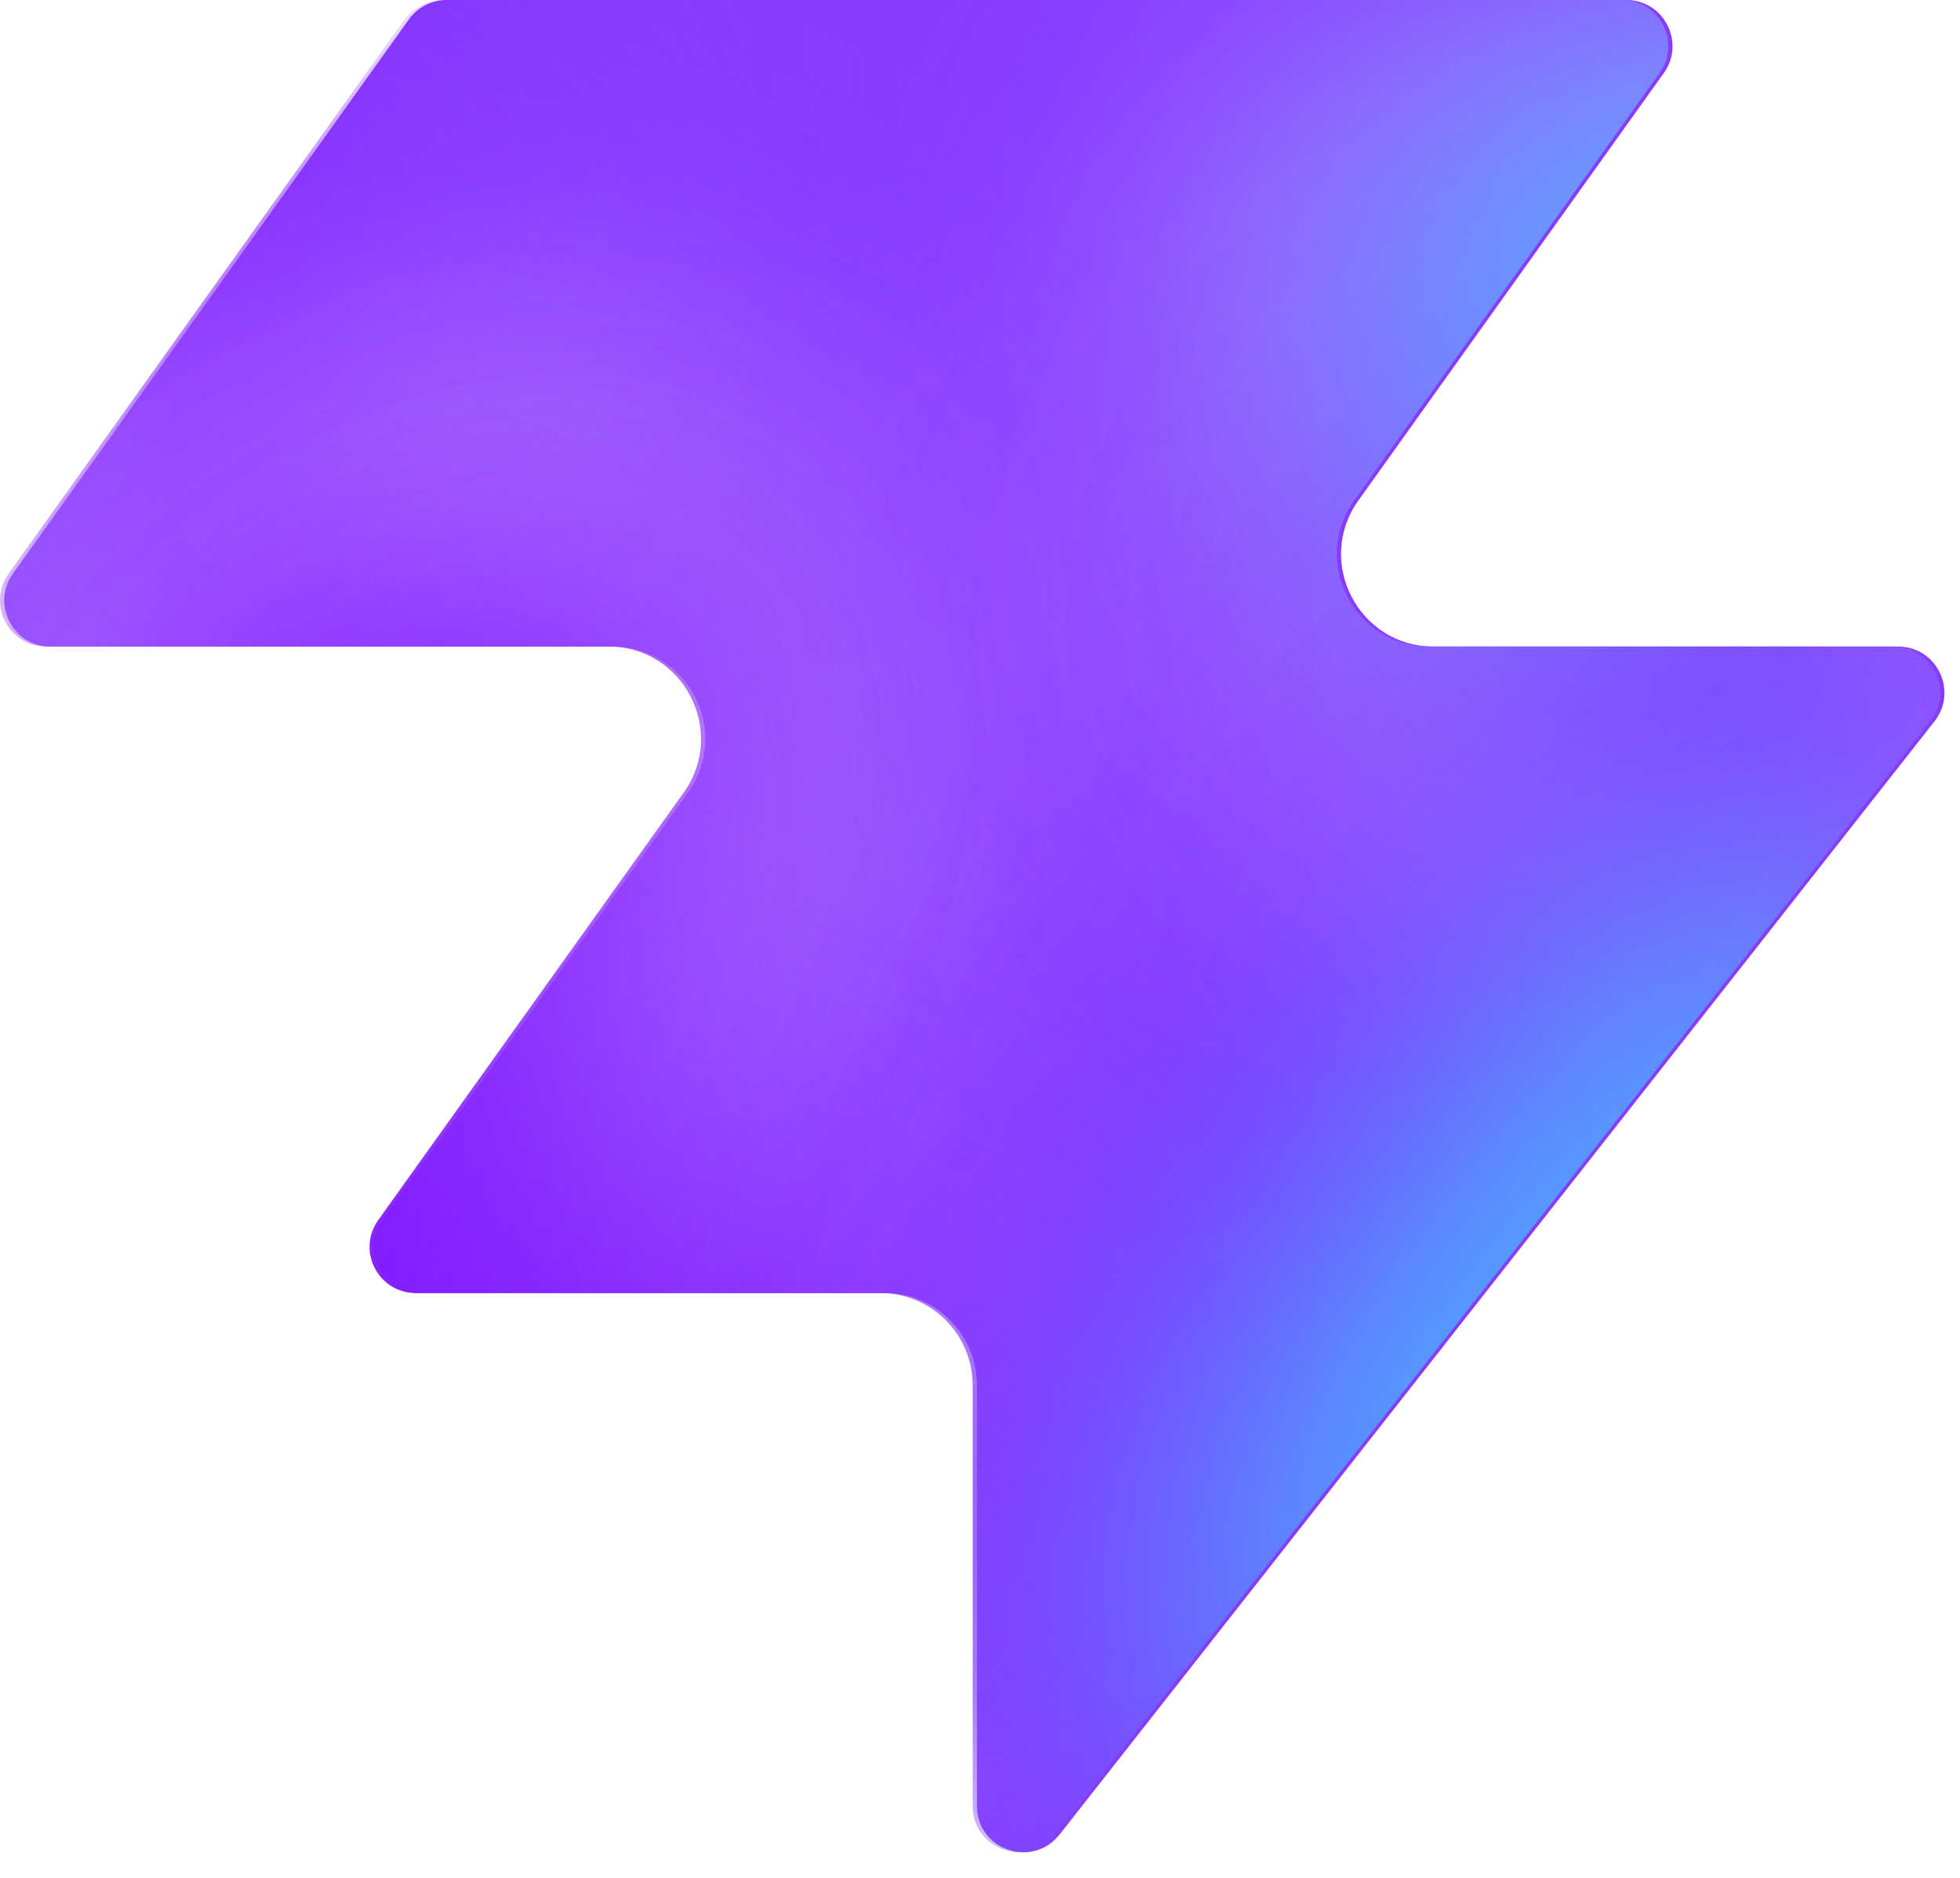
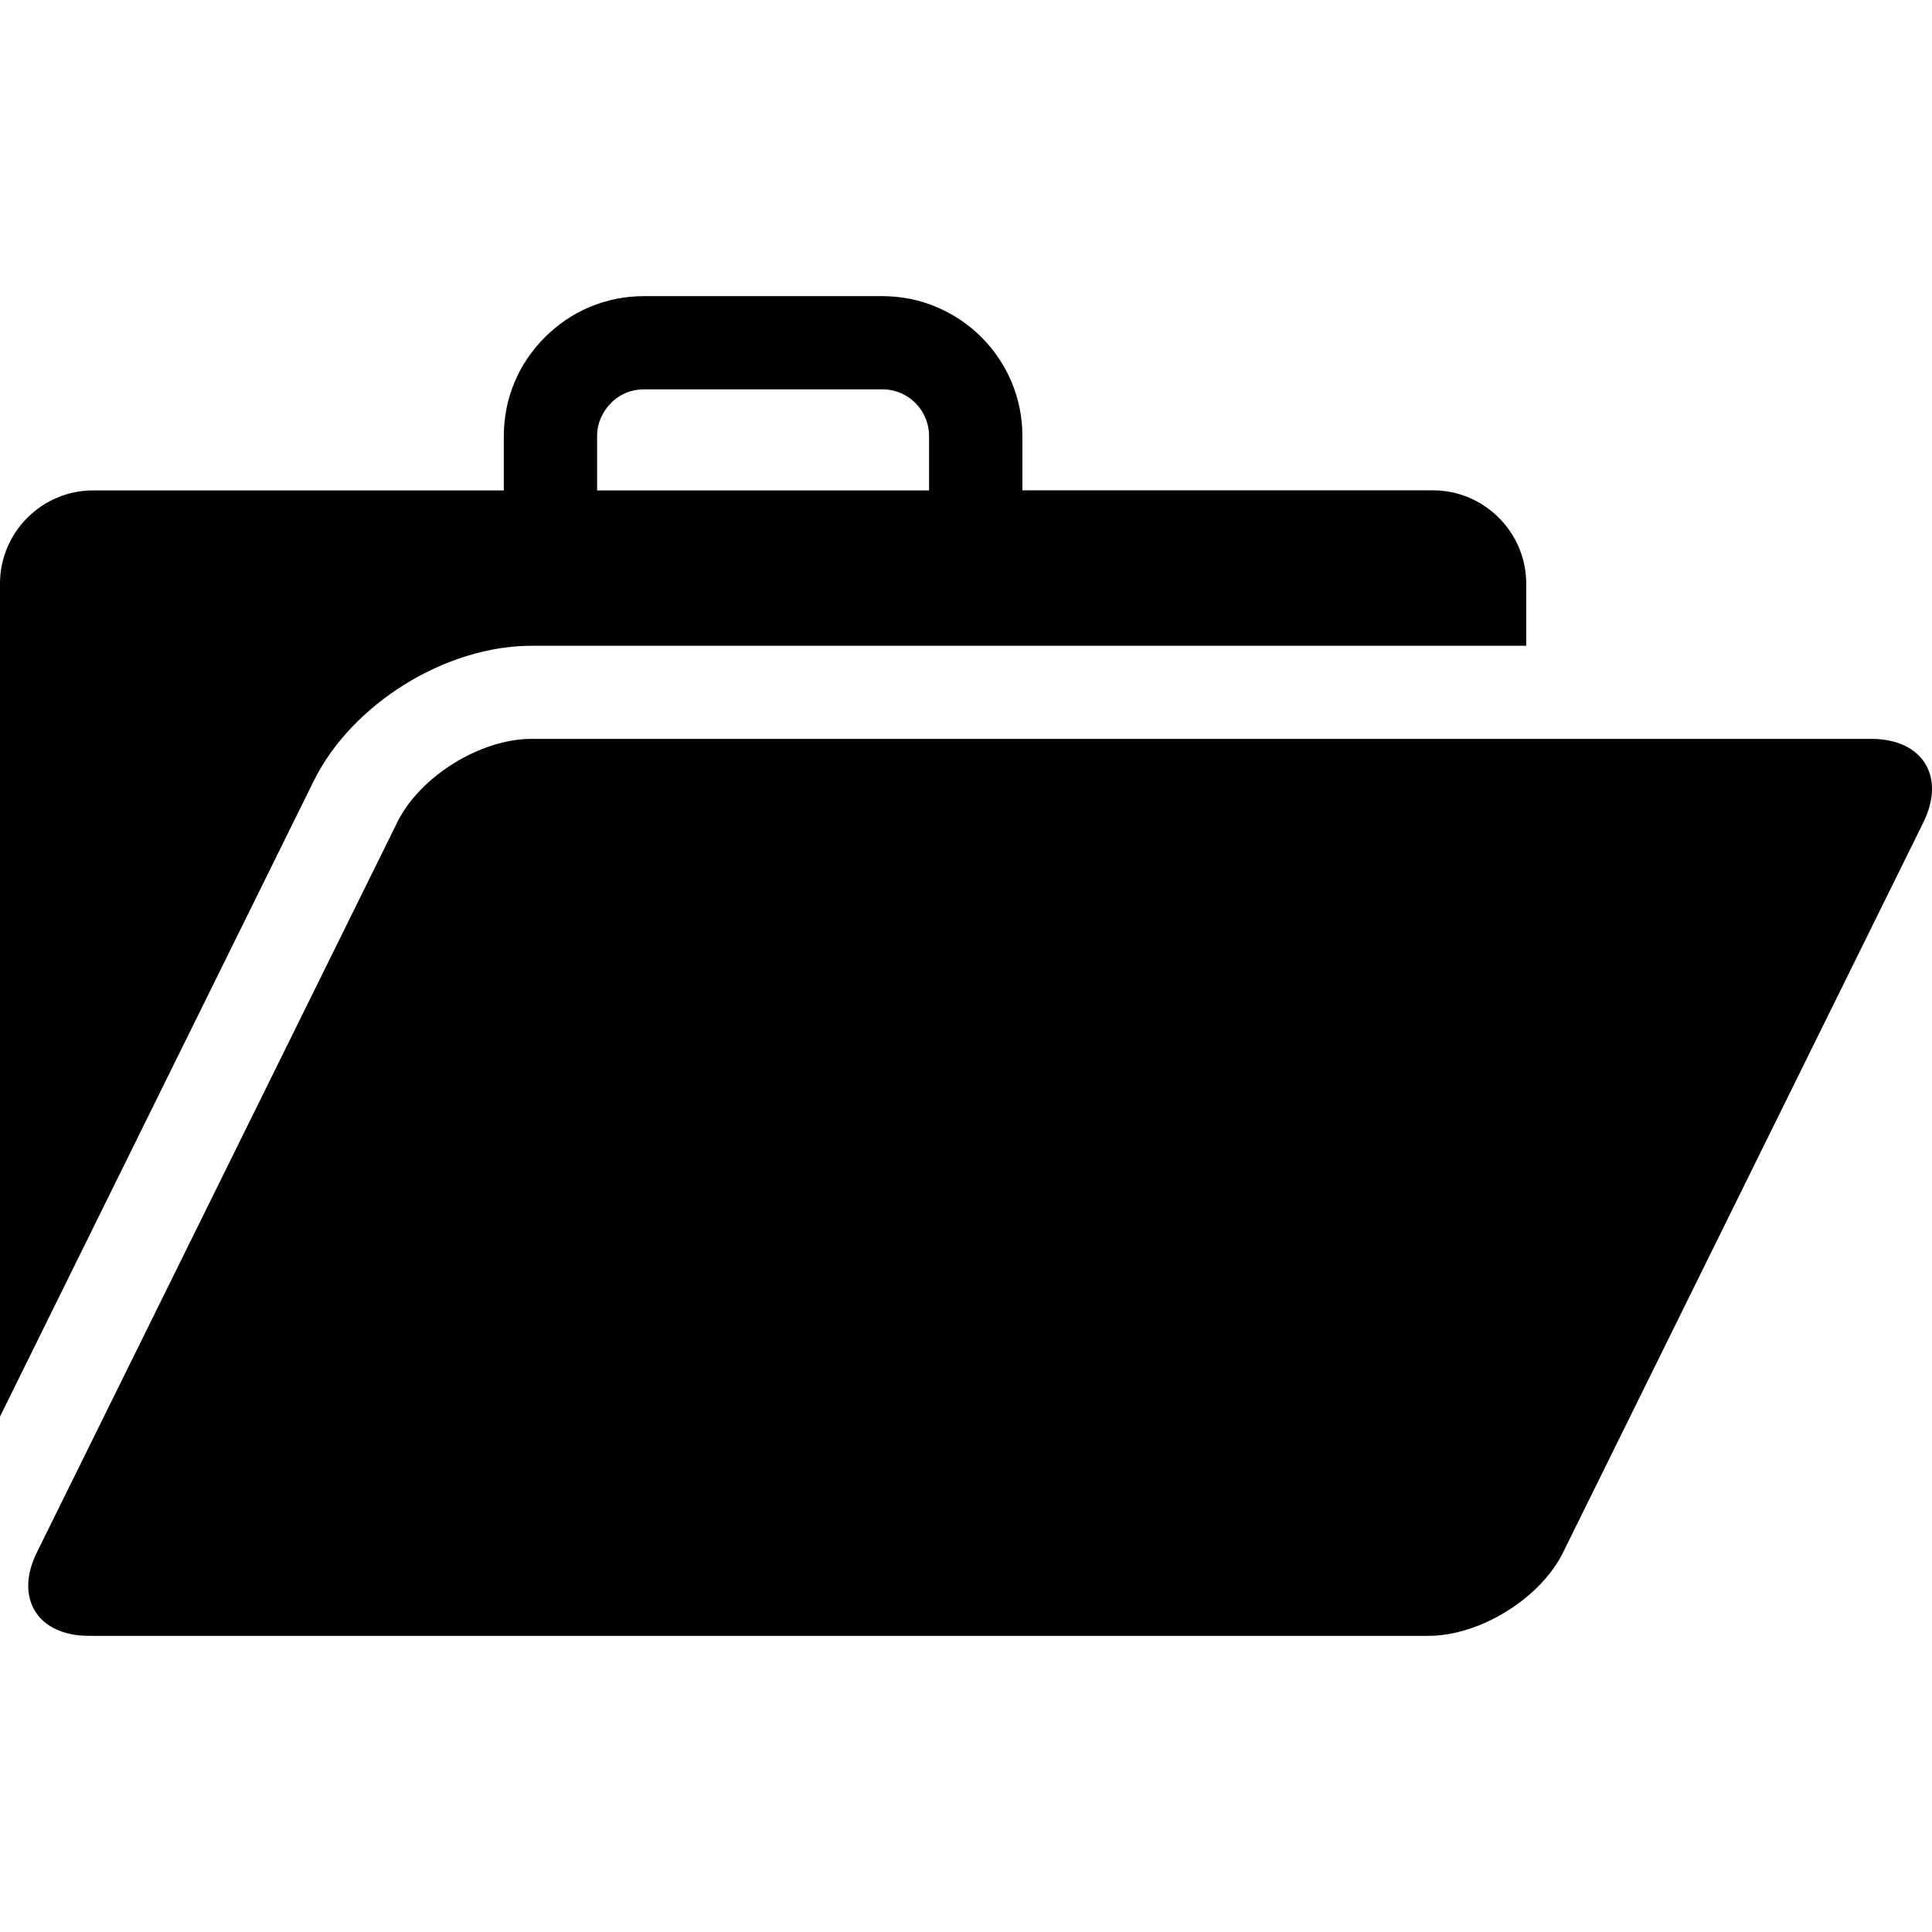
- <svg xmlns="http://www.w3.org/2000/svg" width="48" height="46" fill="none" viewBox="0 0 48 46">
-   <path fill="#863bff" d="M25.946 44.938c-.664.845-2.021.375-2.021-.698V33.937a2.26 2.26 0 0 0-2.262-2.262H10.287c-.92 0-1.456-1.04-.92-1.788l7.48-10.471c1.07-1.497 0-3.578-1.842-3.578H1.237c-.92 0-1.456-1.04-.92-1.788L10.013.474c.214-.297.556-.474.92-.474h28.894c.92 0 1.456 1.04.92 1.788l-7.48 10.471c-1.07 1.498 0 3.579 1.842 3.579h11.377c.943 0 1.473 1.088.89 1.83L25.947 44.94z" style="fill:#863bff;fill:color(display-p3 .525 .23 1);fill-opacity:1" />
-   <mask id="a" width="48" height="46" x="0" y="0" maskUnits="userSpaceOnUse" style="mask-type:alpha">
-     <path fill="#000" d="M25.842 44.938c-.664.844-2.021.375-2.021-.698V33.937a2.26 2.26 0 0 0-2.262-2.262H10.183c-.92 0-1.456-1.04-.92-1.788l7.48-10.471c1.07-1.498 0-3.579-1.842-3.579H1.133c-.92 0-1.456-1.04-.92-1.787L9.91.473c.214-.297.556-.474.92-.474h28.894c.92 0 1.456 1.04.92 1.788l-7.48 10.471c-1.07 1.498 0 3.578 1.842 3.578h11.377c.943 0 1.473 1.088.89 1.832L25.843 44.94z" style="fill:#000;fill-opacity:1" />
-   </mask>
-   <g mask="url(#a)">
-     <g filter="url(#b)">
-       <ellipse cx="5.508" cy="14.704" fill="#ede6ff" rx="5.508" ry="14.704" style="fill:#ede6ff;fill:color(display-p3 .927 .903 1);fill-opacity:1" transform="matrix(.00324 1 1 -.00324 -4.47 31.516)" />
+ <svg xmlns="http://www.w3.org/2000/svg" height="800px" width="800px" version="1.1" id="Capa_1" viewBox="0 0 502.672 502.672" xml:space="preserve">
+   <g>
+     <g>
+       <g>
+         <path style="fill:#010002;" d="M138.29,168.019h258.806v-16.178c0-13.352-10.936-24.267-24.267-24.267H266.011v-14.129     c0-20.104-16.351-36.39-36.39-36.39h-62.124c-9.707,0-18.831,3.796-25.734,10.699c-6.903,6.903-10.678,15.962-10.678,25.691     v14.15H24.267C10.915,127.574,0,138.488,0,151.841v216.722l81.581-165.275C91.482,183.161,115.9,168.019,138.29,168.019z      M155.353,113.445c0-3.214,1.316-6.256,3.581-8.542c2.265-2.33,5.328-3.602,8.542-3.602h62.124     c6.709,0,12.123,5.436,12.123,12.144v14.15h-86.369V113.445z" />
+         <path style="fill:#010002;" d="M486.874,192.243H138.29c-13.331,0-29.099,9.793-34.945,21.743L9.599,403.895     c-5.91,11.929,0.194,21.722,13.525,21.722h348.584c13.331,0,29.121-9.772,34.988-21.722l93.725-189.909     C506.309,202.036,500.248,192.243,486.874,192.243z" />
+       </g>
    </g>
-     <g filter="url(#c)">
-       <ellipse cx="10.399" cy="29.851" fill="#ede6ff" rx="10.399" ry="29.851" style="fill:#ede6ff;fill:color(display-p3 .927 .903 1);fill-opacity:1" transform="matrix(.00324 1 1 -.00324 -39.328 7.883)" />
-     </g>
-     <g filter="url(#d)">
-       <ellipse cx="5.508" cy="30.487" fill="#7e14ff" rx="5.508" ry="30.487" style="fill:#7e14ff;fill:color(display-p3 .492 .077 1);fill-opacity:1" transform="rotate(89.814 -25.913 -14.639)scale(1 -1)" />
-     </g>
-     <g filter="url(#e)">
-       <ellipse cx="5.508" cy="30.599" fill="#7e14ff" rx="5.508" ry="30.599" style="fill:#7e14ff;fill:color(display-p3 .492 .077 1);fill-opacity:1" transform="rotate(89.814 -32.644 -3.334)scale(1 -1)" />
-     </g>
-     <g filter="url(#f)">
-       <ellipse cx="5.508" cy="30.599" fill="#7e14ff" rx="5.508" ry="30.599" style="fill:#7e14ff;fill:color(display-p3 .492 .077 1);fill-opacity:1" transform="matrix(.00324 1 1 -.00324 -34.34 30.47)" />
-     </g>
-     <g filter="url(#g)">
-       <ellipse cx="14.072" cy="22.078" fill="#ede6ff" rx="14.072" ry="22.078" style="fill:#ede6ff;fill:color(display-p3 .927 .903 1);fill-opacity:1" transform="rotate(93.35 24.506 48.493)scale(-1 1)" />
-     </g>
-     <g filter="url(#h)">
-       <ellipse cx="3.47" cy="21.501" fill="#7e14ff" rx="3.47" ry="21.501" style="fill:#7e14ff;fill:color(display-p3 .492 .077 1);fill-opacity:1" transform="rotate(89.009 28.708 47.59)scale(-1 1)" />
-     </g>
-     <g filter="url(#i)">
-       <ellipse cx="3.47" cy="21.501" fill="#7e14ff" rx="3.47" ry="21.501" style="fill:#7e14ff;fill:color(display-p3 .492 .077 1);fill-opacity:1" transform="rotate(89.009 28.708 47.59)scale(-1 1)" />
-     </g>
-     <g filter="url(#j)">
-       <ellipse cx=".387" cy="8.972" fill="#7e14ff" rx="4.407" ry="29.108" style="fill:#7e14ff;fill:color(display-p3 .492 .077 1);fill-opacity:1" transform="rotate(39.51 .387 8.972)" />
-     </g>
-     <g filter="url(#k)">
-       <ellipse cx="47.523" cy="-6.092" fill="#7e14ff" rx="4.407" ry="29.108" style="fill:#7e14ff;fill:color(display-p3 .492 .077 1);fill-opacity:1" transform="rotate(37.892 47.523 -6.092)" />
-     </g>
-     <g filter="url(#l)">
-       <ellipse cx="41.412" cy="6.333" fill="#47bfff" rx="5.971" ry="9.665" style="fill:#47bfff;fill:color(display-p3 .28 .748 1);fill-opacity:1" transform="rotate(37.892 41.412 6.333)" />
-     </g>
-     <g filter="url(#m)">
-       <ellipse cx="-1.879" cy="38.332" fill="#7e14ff" rx="4.407" ry="29.108" style="fill:#7e14ff;fill:color(display-p3 .492 .077 1);fill-opacity:1" transform="rotate(37.892 -1.88 38.332)" />
-     </g>
-     <g filter="url(#n)">
-       <ellipse cx="-1.879" cy="38.332" fill="#7e14ff" rx="4.407" ry="29.108" style="fill:#7e14ff;fill:color(display-p3 .492 .077 1);fill-opacity:1" transform="rotate(37.892 -1.88 38.332)" />
-     </g>
-     <g filter="url(#o)">
-       <ellipse cx="35.651" cy="29.907" fill="#7e14ff" rx="4.407" ry="29.108" style="fill:#7e14ff;fill:color(display-p3 .492 .077 1);fill-opacity:1" transform="rotate(37.892 35.651 29.907)" />
-     </g>
-     <g filter="url(#p)">
-       <ellipse cx="38.418" cy="32.4" fill="#47bfff" rx="5.971" ry="15.297" style="fill:#47bfff;fill:color(display-p3 .28 .748 1);fill-opacity:1" transform="rotate(37.892 38.418 32.4)" />
-     </g>
+     <g>
+ 	</g>
+     <g>
+ 	</g>
+     <g>
+ 	</g>
+     <g>
+ 	</g>
+     <g>
+ 	</g>
+     <g>
+ 	</g>
+     <g>
+ 	</g>
+     <g>
+ 	</g>
+     <g>
+ 	</g>
+     <g>
+ 	</g>
+     <g>
+ 	</g>
+     <g>
+ 	</g>
+     <g>
+ 	</g>
+     <g>
+ 	</g>
+     <g>
+ 	</g>
  </g>
-   <defs>
-     <filter id="b" width="60.045" height="41.654" x="-19.77" y="16.149" color-interpolation-filters="sRGB" filterUnits="userSpaceOnUse">
-       <feFlood flood-opacity="0" result="BackgroundImageFix" />
-       <feBlend in="SourceGraphic" in2="BackgroundImageFix" result="shape" />
-       <feGaussianBlur result="effect1_foregroundBlur_2002_17158" stdDeviation="7.659" />
-     </filter>
-     <filter id="c" width="90.34" height="51.437" x="-54.613" y="-7.533" color-interpolation-filters="sRGB" filterUnits="userSpaceOnUse">
-       <feFlood flood-opacity="0" result="BackgroundImageFix" />
-       <feBlend in="SourceGraphic" in2="BackgroundImageFix" result="shape" />
-       <feGaussianBlur result="effect1_foregroundBlur_2002_17158" stdDeviation="7.659" />
-     </filter>
-     <filter id="d" width="79.355" height="29.4" x="-49.64" y="2.03" color-interpolation-filters="sRGB" filterUnits="userSpaceOnUse">
-       <feFlood flood-opacity="0" result="BackgroundImageFix" />
-       <feBlend in="SourceGraphic" in2="BackgroundImageFix" result="shape" />
-       <feGaussianBlur result="effect1_foregroundBlur_2002_17158" stdDeviation="4.596" />
-     </filter>
-     <filter id="e" width="79.579" height="29.4" x="-45.045" y="20.029" color-interpolation-filters="sRGB" filterUnits="userSpaceOnUse">
-       <feFlood flood-opacity="0" result="BackgroundImageFix" />
-       <feBlend in="SourceGraphic" in2="BackgroundImageFix" result="shape" />
-       <feGaussianBlur result="effect1_foregroundBlur_2002_17158" stdDeviation="4.596" />
-     </filter>
-     <filter id="f" width="79.579" height="29.4" x="-43.513" y="21.178" color-interpolation-filters="sRGB" filterUnits="userSpaceOnUse">
-       <feFlood flood-opacity="0" result="BackgroundImageFix" />
-       <feBlend in="SourceGraphic" in2="BackgroundImageFix" result="shape" />
-       <feGaussianBlur result="effect1_foregroundBlur_2002_17158" stdDeviation="4.596" />
-     </filter>
-     <filter id="g" width="74.749" height="58.852" x="15.756" y="-17.901" color-interpolation-filters="sRGB" filterUnits="userSpaceOnUse">
-       <feFlood flood-opacity="0" result="BackgroundImageFix" />
-       <feBlend in="SourceGraphic" in2="BackgroundImageFix" result="shape" />
-       <feGaussianBlur result="effect1_foregroundBlur_2002_17158" stdDeviation="7.659" />
-     </filter>
-     <filter id="h" width="61.377" height="25.362" x="23.548" y="2.284" color-interpolation-filters="sRGB" filterUnits="userSpaceOnUse">
-       <feFlood flood-opacity="0" result="BackgroundImageFix" />
-       <feBlend in="SourceGraphic" in2="BackgroundImageFix" result="shape" />
-       <feGaussianBlur result="effect1_foregroundBlur_2002_17158" stdDeviation="4.596" />
-     </filter>
-     <filter id="i" width="61.377" height="25.362" x="23.548" y="2.284" color-interpolation-filters="sRGB" filterUnits="userSpaceOnUse">
-       <feFlood flood-opacity="0" result="BackgroundImageFix" />
-       <feBlend in="SourceGraphic" in2="BackgroundImageFix" result="shape" />
-       <feGaussianBlur result="effect1_foregroundBlur_2002_17158" stdDeviation="4.596" />
-     </filter>
-     <filter id="j" width="56.045" height="63.649" x="-27.636" y="-22.853" color-interpolation-filters="sRGB" filterUnits="userSpaceOnUse">
-       <feFlood flood-opacity="0" result="BackgroundImageFix" />
-       <feBlend in="SourceGraphic" in2="BackgroundImageFix" result="shape" />
-       <feGaussianBlur result="effect1_foregroundBlur_2002_17158" stdDeviation="4.596" />
-     </filter>
-     <filter id="k" width="54.814" height="64.646" x="20.116" y="-38.415" color-interpolation-filters="sRGB" filterUnits="userSpaceOnUse">
-       <feFlood flood-opacity="0" result="BackgroundImageFix" />
-       <feBlend in="SourceGraphic" in2="BackgroundImageFix" result="shape" />
-       <feGaussianBlur result="effect1_foregroundBlur_2002_17158" stdDeviation="4.596" />
-     </filter>
-     <filter id="l" width="33.541" height="35.313" x="24.641" y="-11.323" color-interpolation-filters="sRGB" filterUnits="userSpaceOnUse">
-       <feFlood flood-opacity="0" result="BackgroundImageFix" />
-       <feBlend in="SourceGraphic" in2="BackgroundImageFix" result="shape" />
-       <feGaussianBlur result="effect1_foregroundBlur_2002_17158" stdDeviation="4.596" />
-     </filter>
-     <filter id="m" width="54.814" height="64.646" x="-29.286" y="6.009" color-interpolation-filters="sRGB" filterUnits="userSpaceOnUse">
-       <feFlood flood-opacity="0" result="BackgroundImageFix" />
-       <feBlend in="SourceGraphic" in2="BackgroundImageFix" result="shape" />
-       <feGaussianBlur result="effect1_foregroundBlur_2002_17158" stdDeviation="4.596" />
-     </filter>
-     <filter id="n" width="54.814" height="64.646" x="-29.286" y="6.009" color-interpolation-filters="sRGB" filterUnits="userSpaceOnUse">
-       <feFlood flood-opacity="0" result="BackgroundImageFix" />
-       <feBlend in="SourceGraphic" in2="BackgroundImageFix" result="shape" />
-       <feGaussianBlur result="effect1_foregroundBlur_2002_17158" stdDeviation="4.596" />
-     </filter>
-     <filter id="o" width="54.814" height="64.646" x="8.244" y="-2.416" color-interpolation-filters="sRGB" filterUnits="userSpaceOnUse">
-       <feFlood flood-opacity="0" result="BackgroundImageFix" />
-       <feBlend in="SourceGraphic" in2="BackgroundImageFix" result="shape" />
-       <feGaussianBlur result="effect1_foregroundBlur_2002_17158" stdDeviation="4.596" />
-     </filter>
-     <filter id="p" width="39.409" height="43.623" x="18.713" y="10.588" color-interpolation-filters="sRGB" filterUnits="userSpaceOnUse">
-       <feFlood flood-opacity="0" result="BackgroundImageFix" />
-       <feBlend in="SourceGraphic" in2="BackgroundImageFix" result="shape" />
-       <feGaussianBlur result="effect1_foregroundBlur_2002_17158" stdDeviation="4.596" />
-     </filter>
-   </defs>
</svg>
